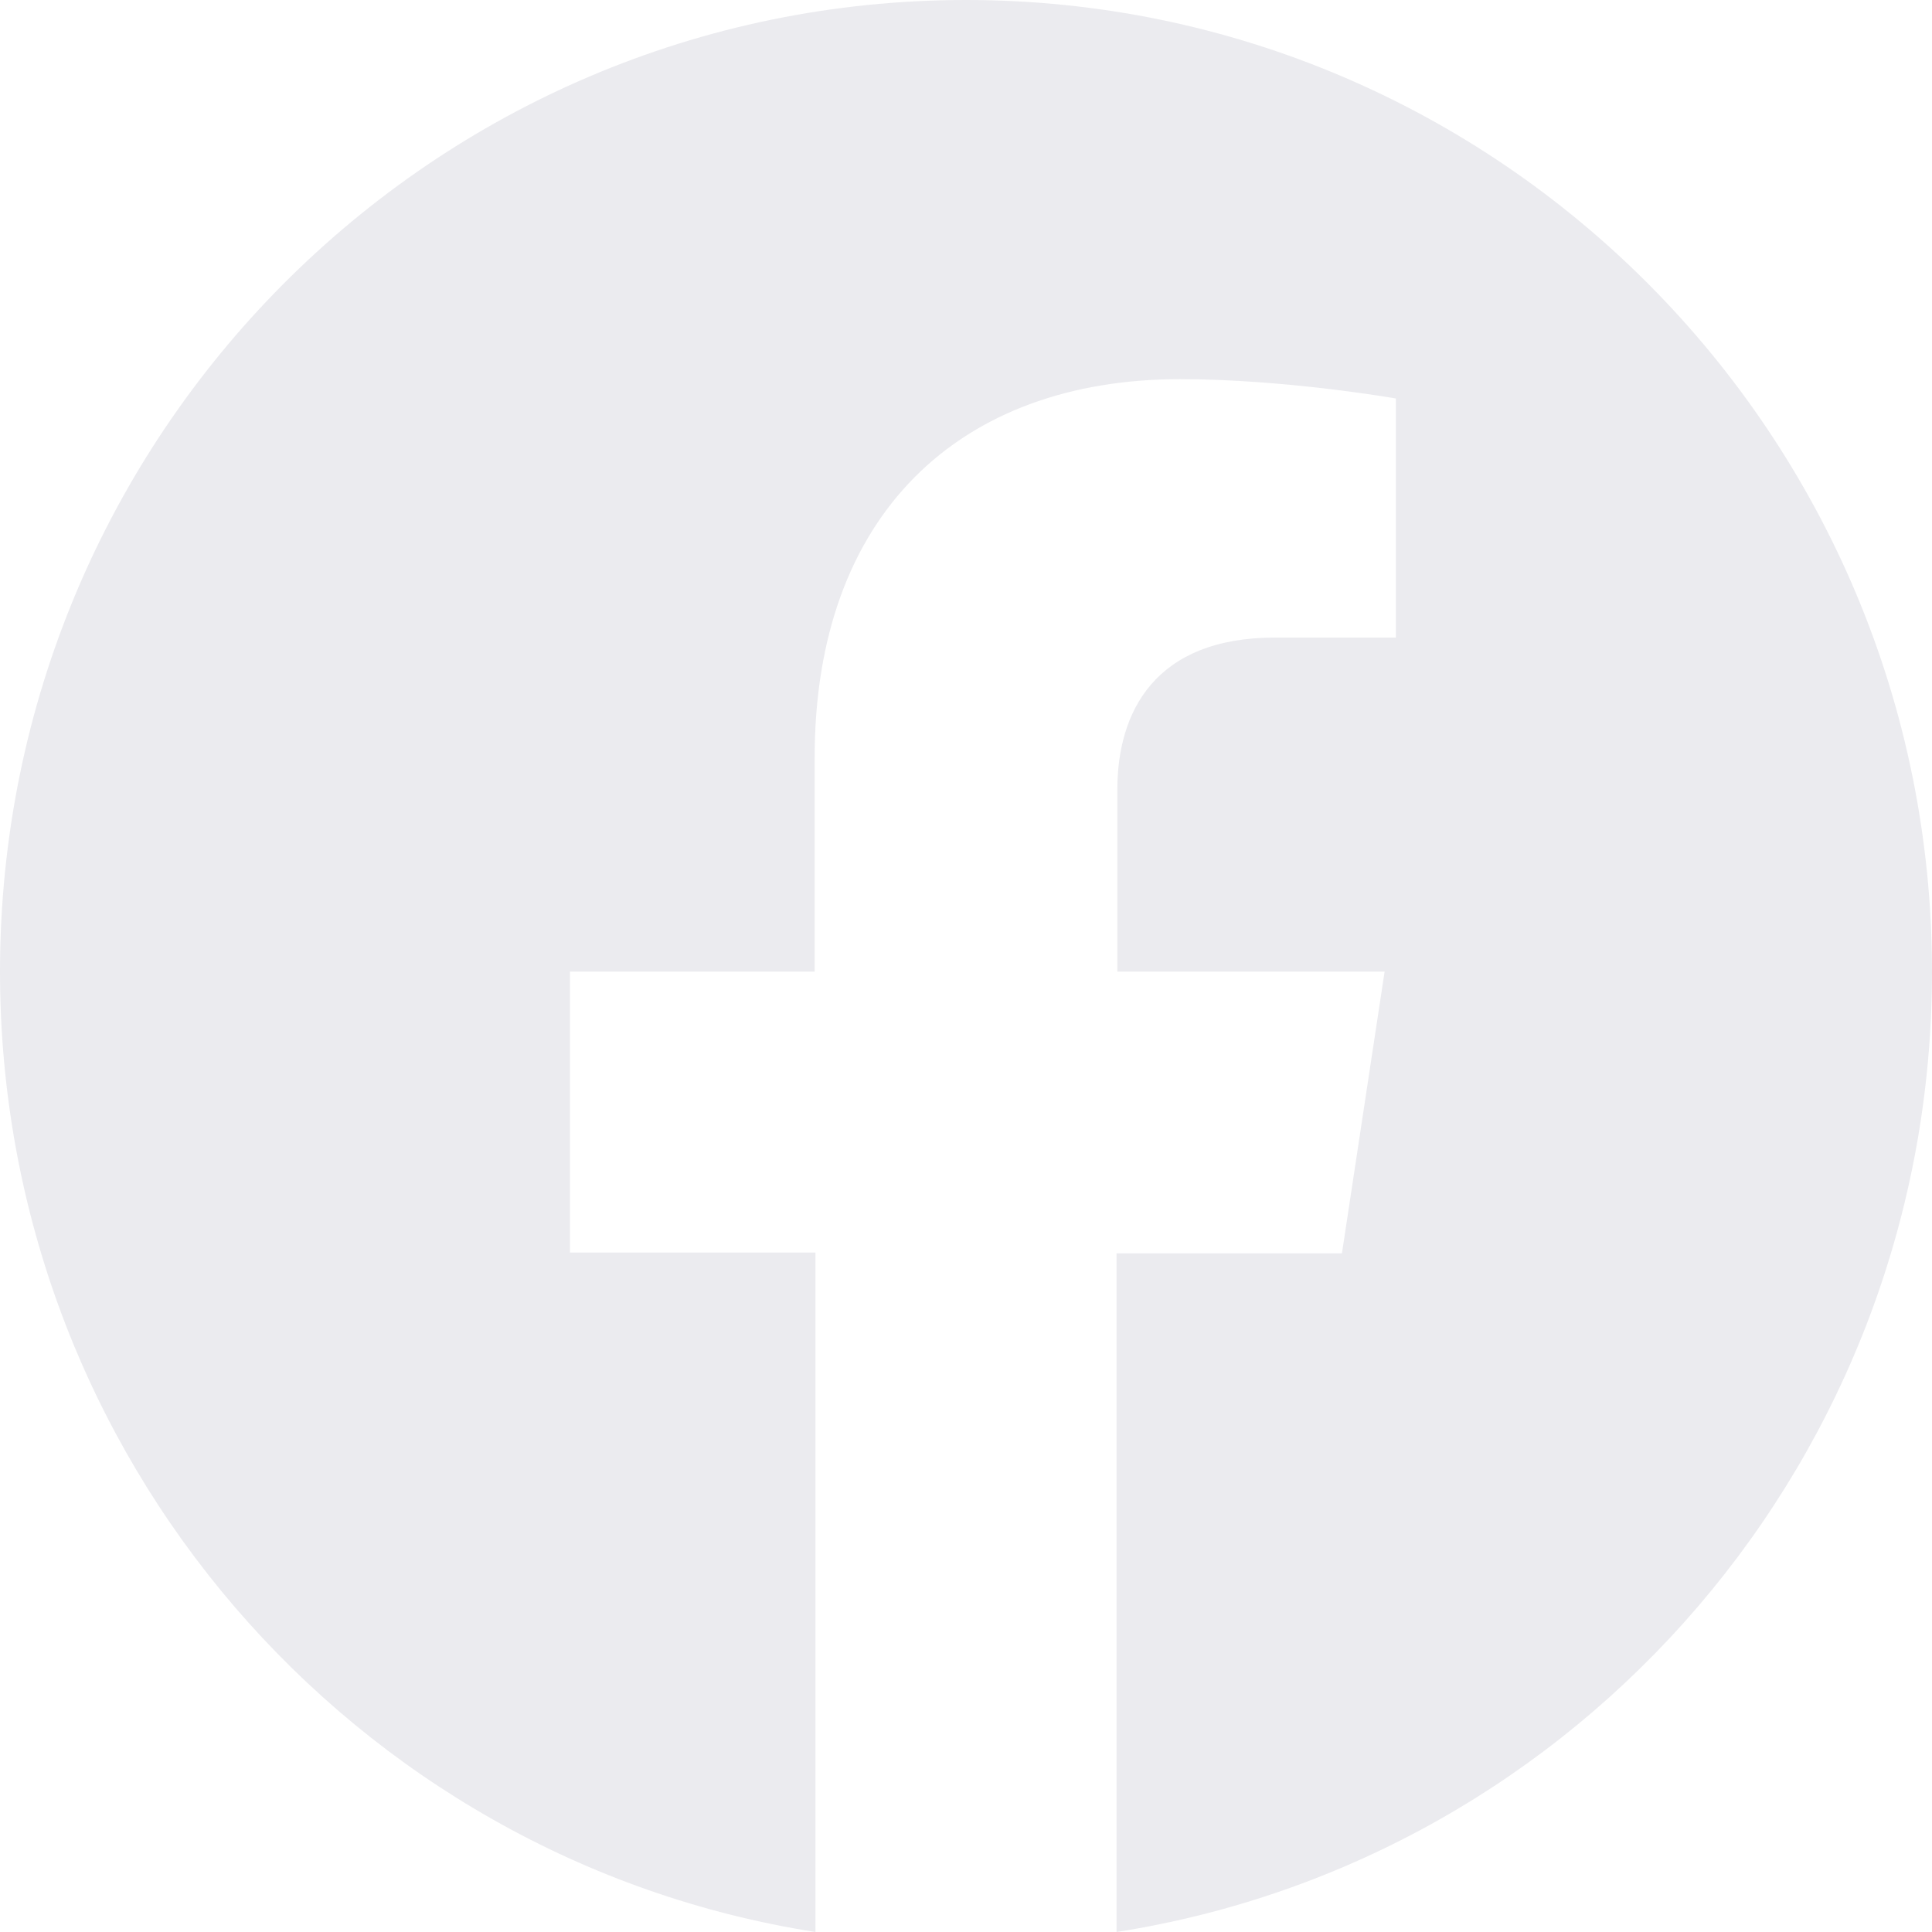
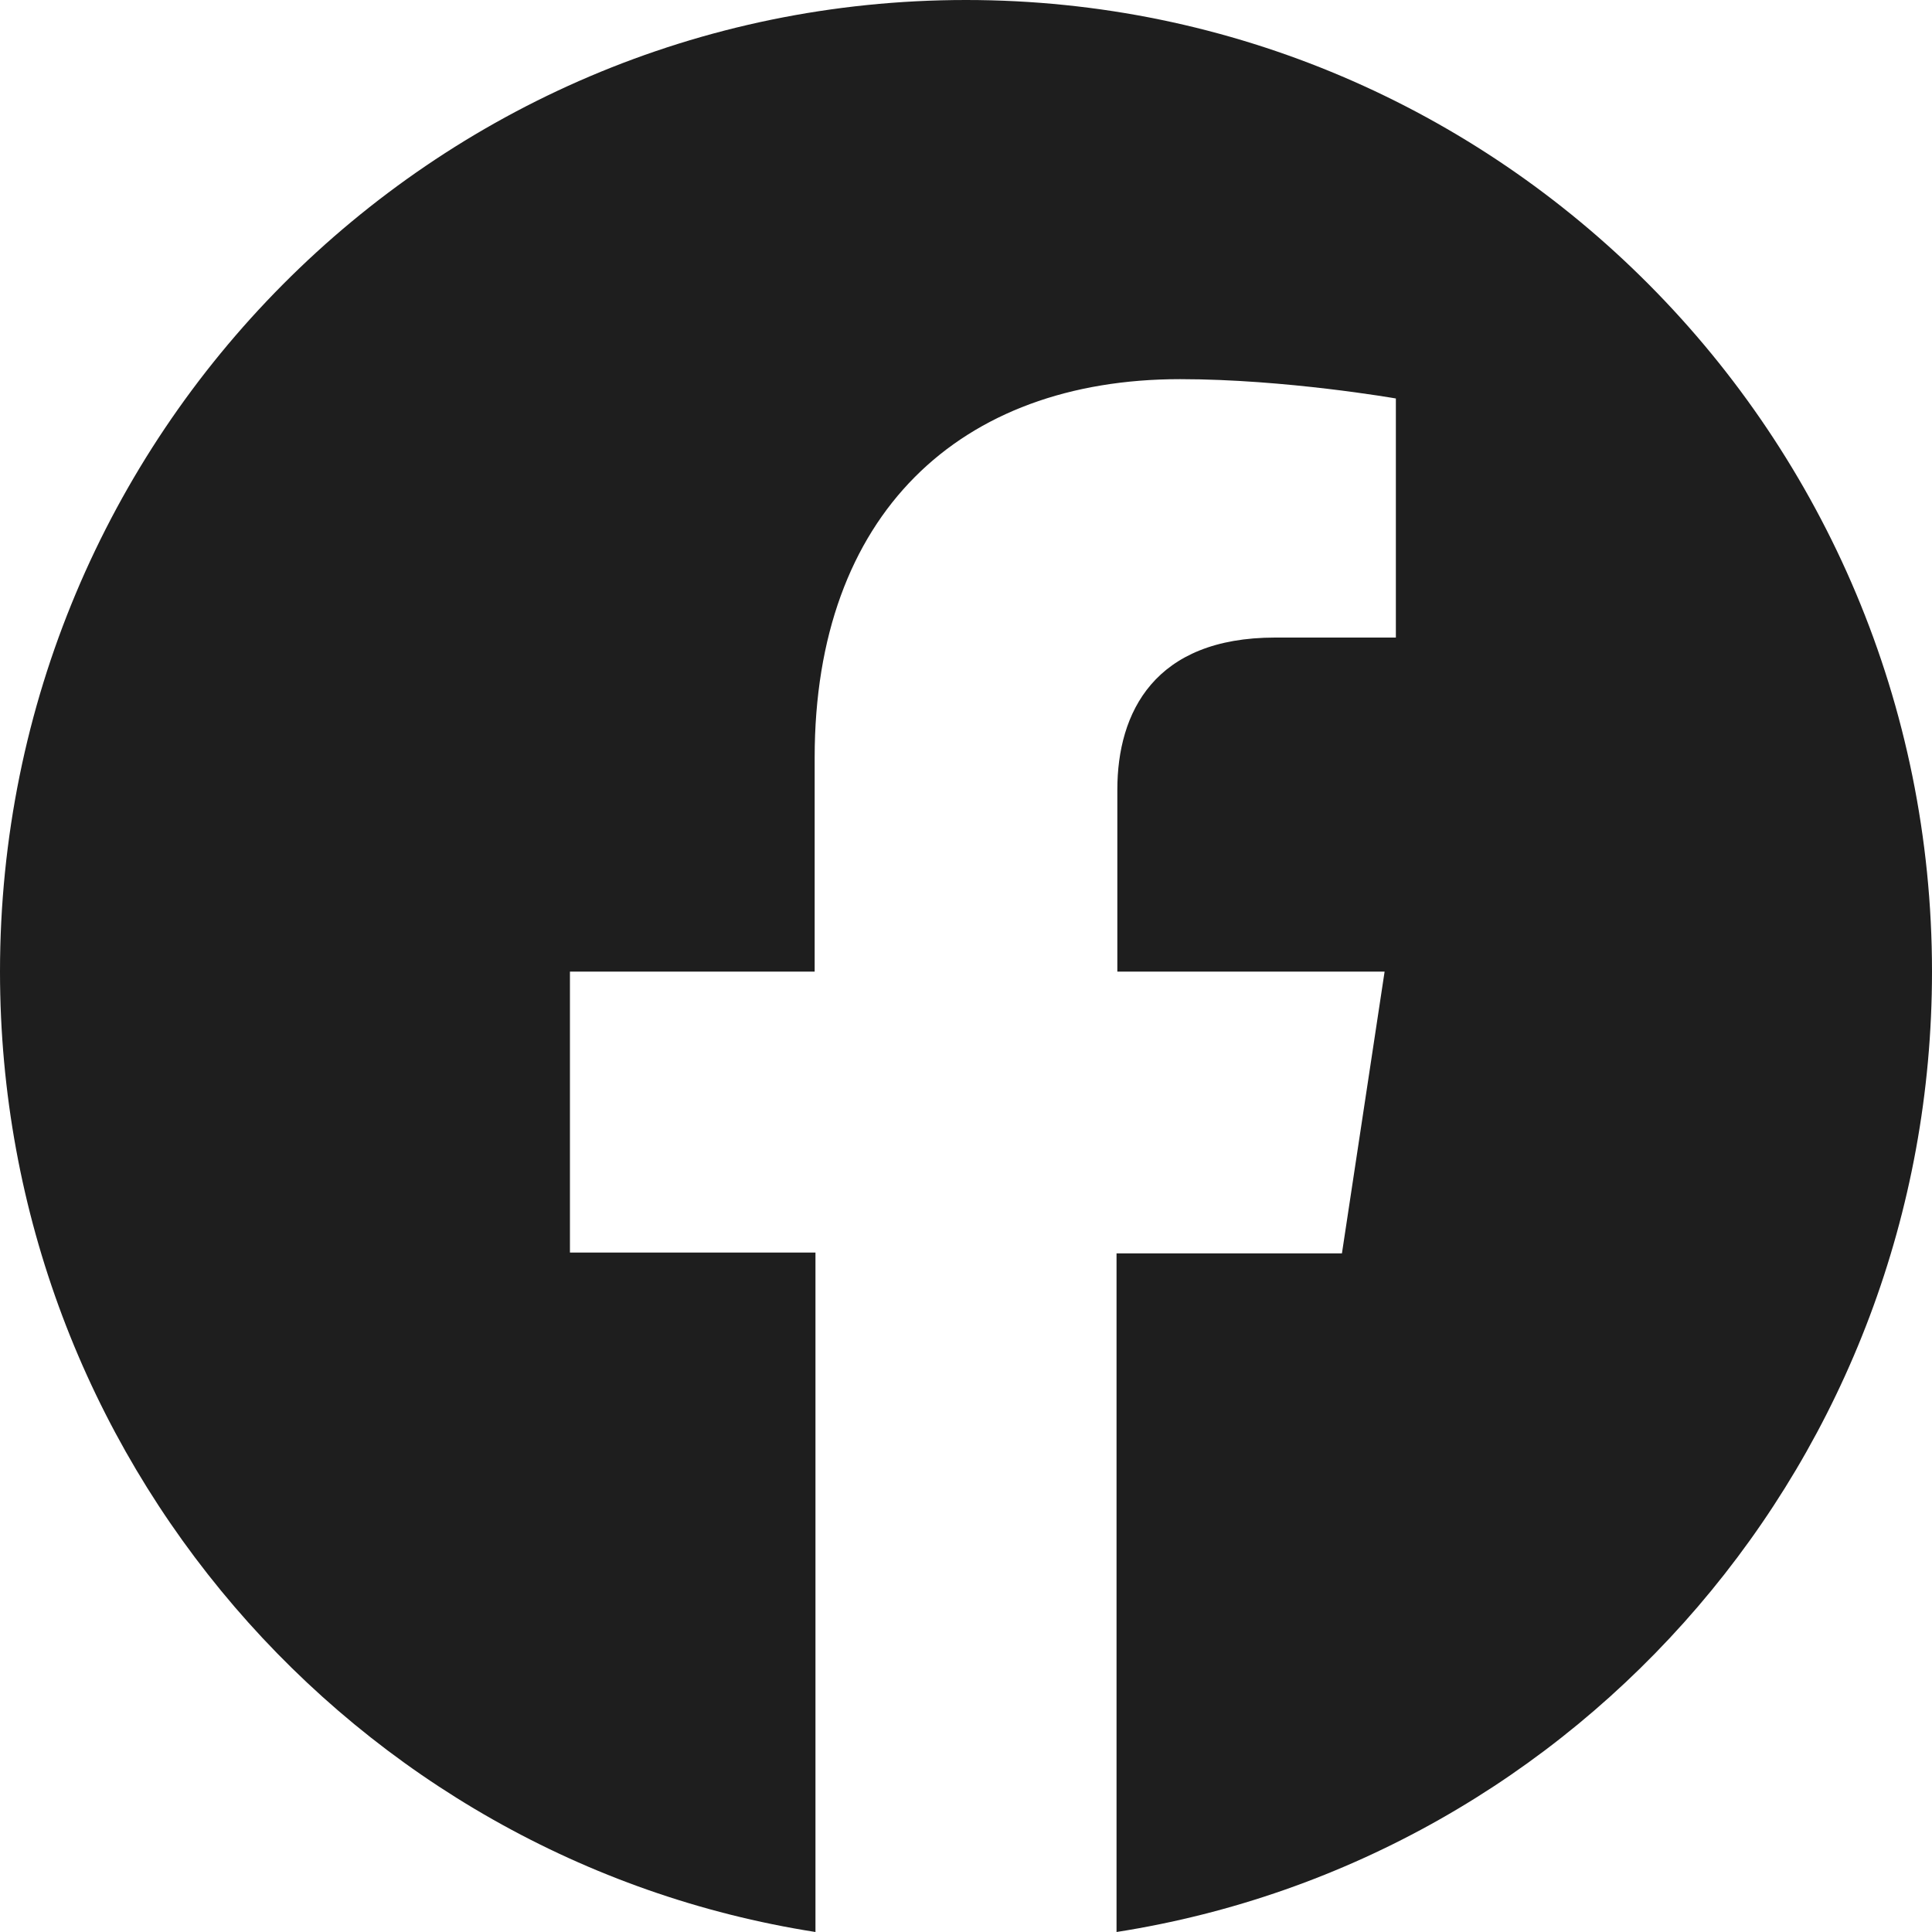
- <svg xmlns="http://www.w3.org/2000/svg" width="24" height="24" viewBox="0 0 24 24" fill="#ebebef">
+ <svg xmlns="http://www.w3.org/2000/svg" width="24" height="24" viewBox="0 0 24 24" fill="#1e1e1e">
  <path d="M24 12.07C24 5.41 18.63 0 12 0S0 5.4 0 12.07C0 18.1 4.39 23.1 10.13 24v-8.44H7.08v-3.49h3.04V9.41c0-3.02 1.8-4.7 4.54-4.7 1.31 0 2.68.24 2.68.24v2.97h-1.5c-1.5 0-1.96.93-1.96 1.89v2.26h3.32l-.53 3.5h-2.8V24C19.62 23.1 24 18.1 24 12.07" />
</svg>
